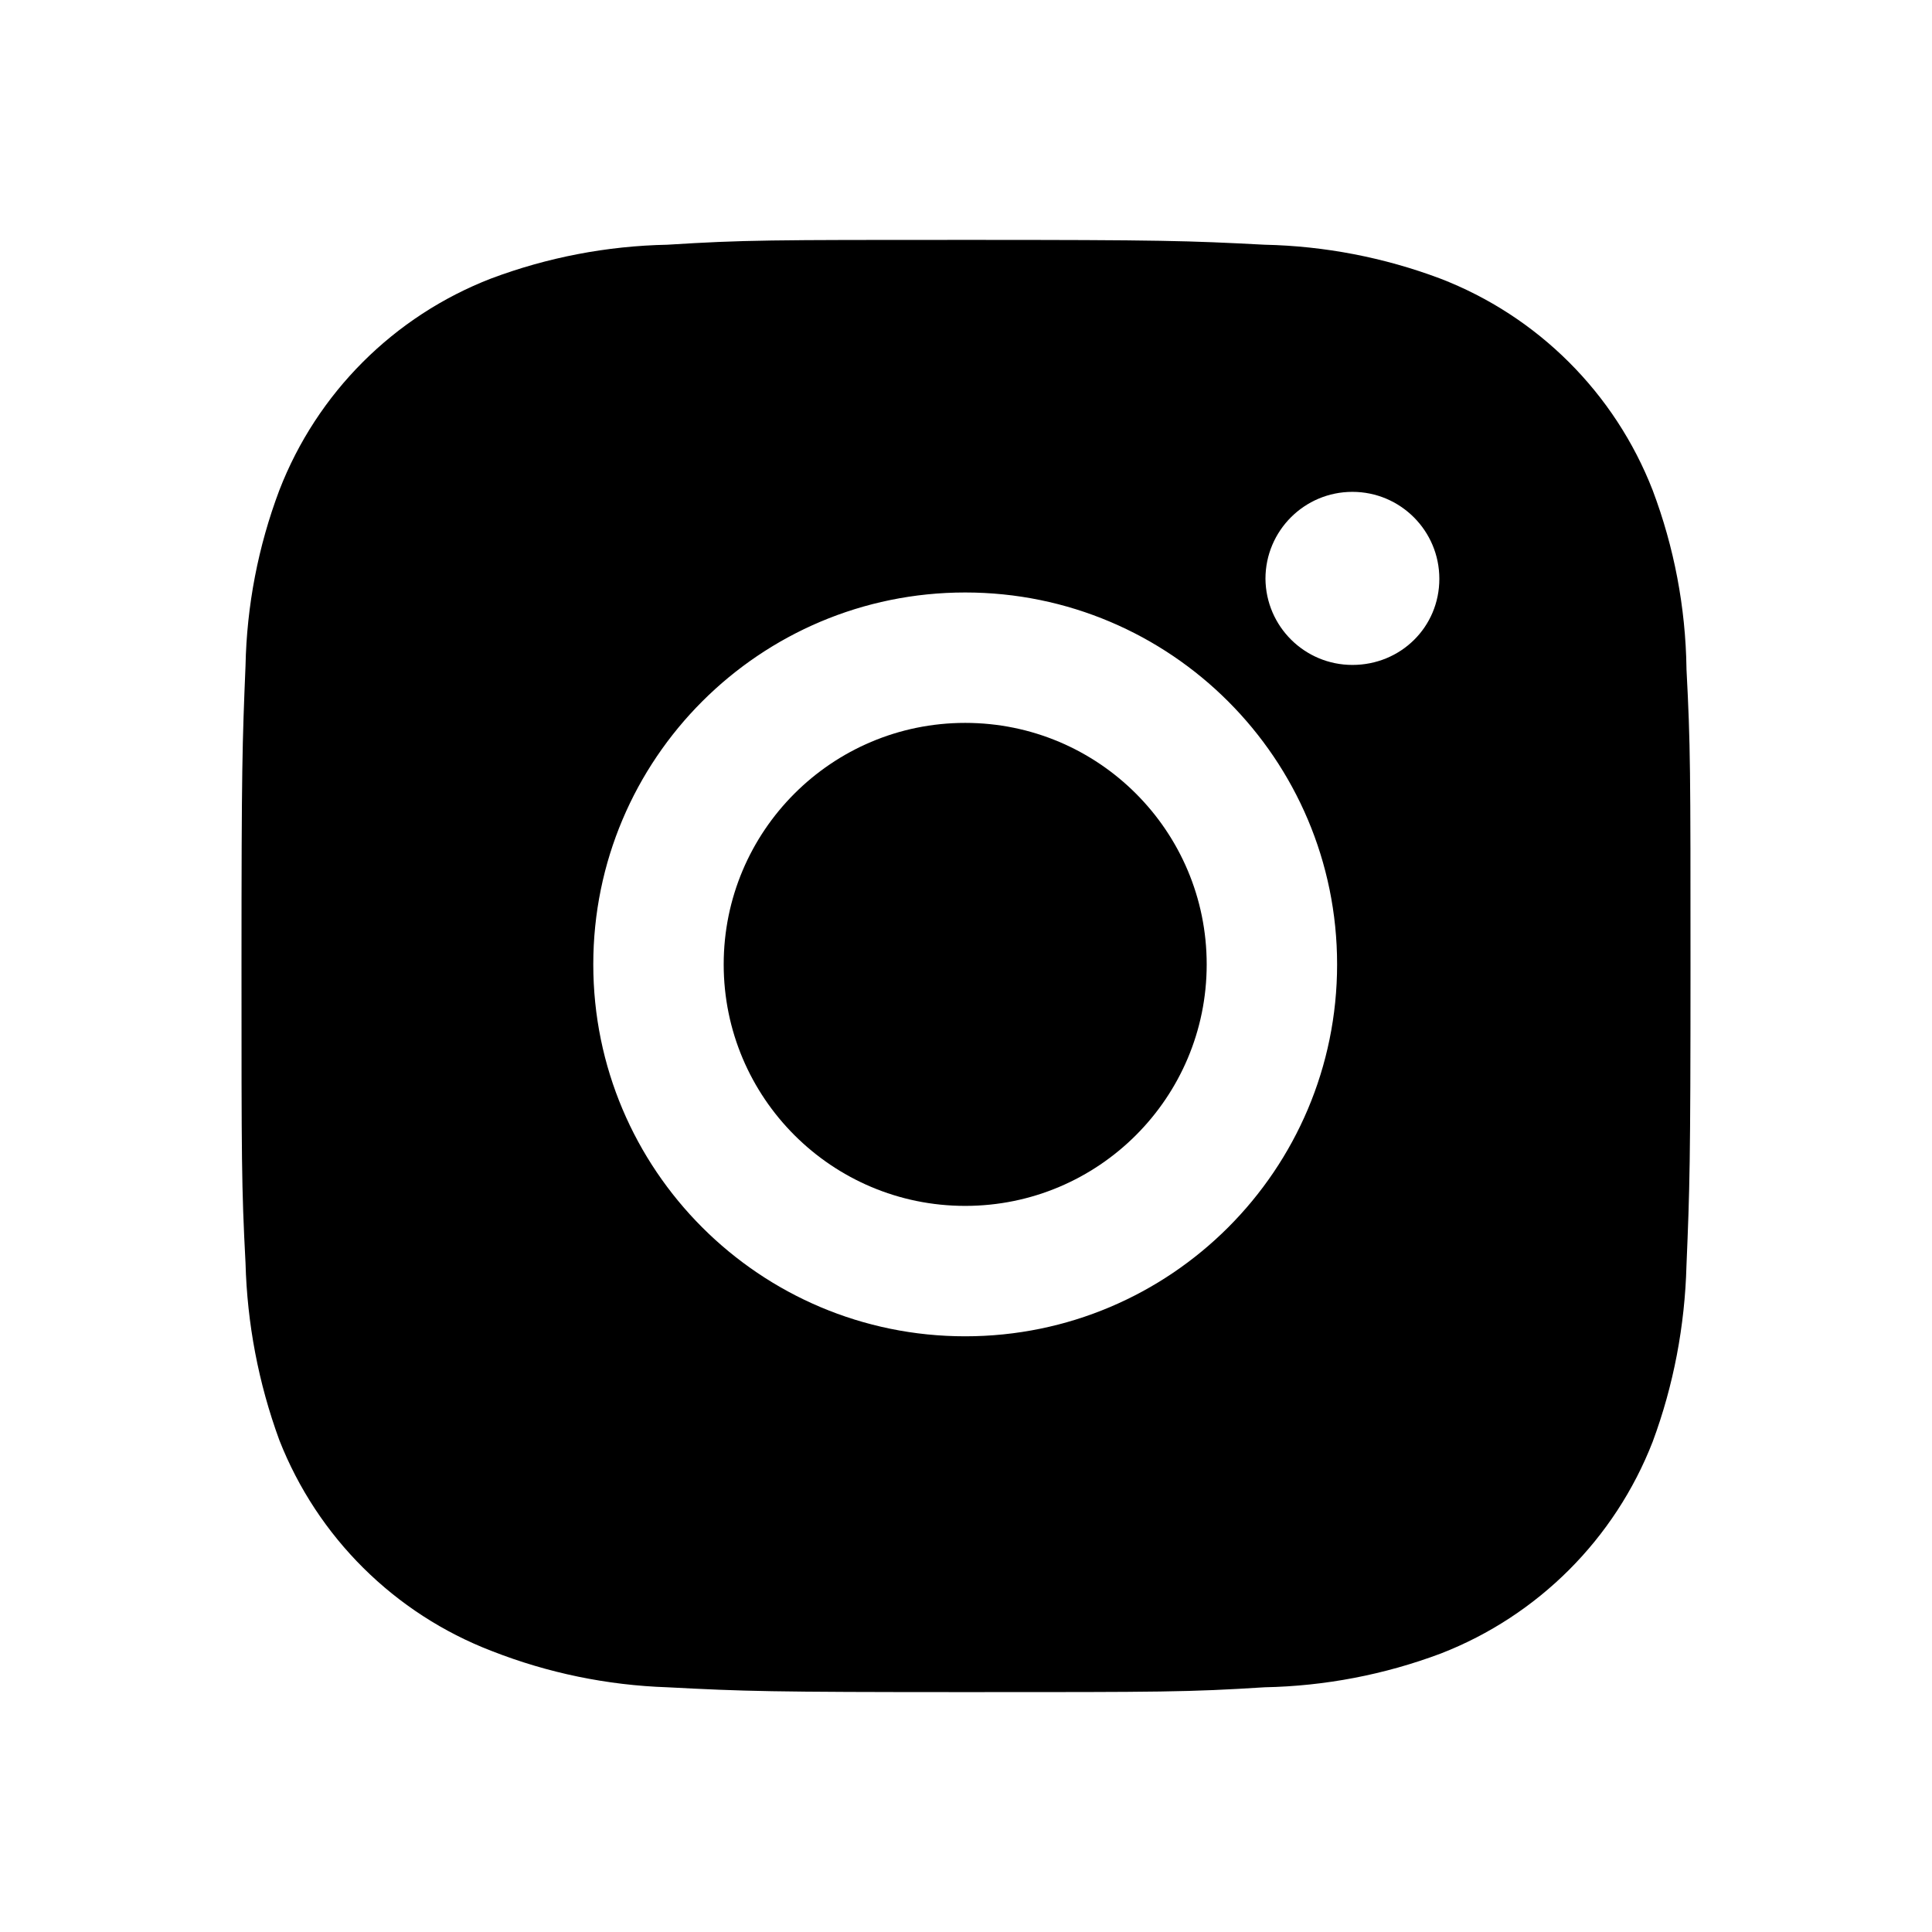
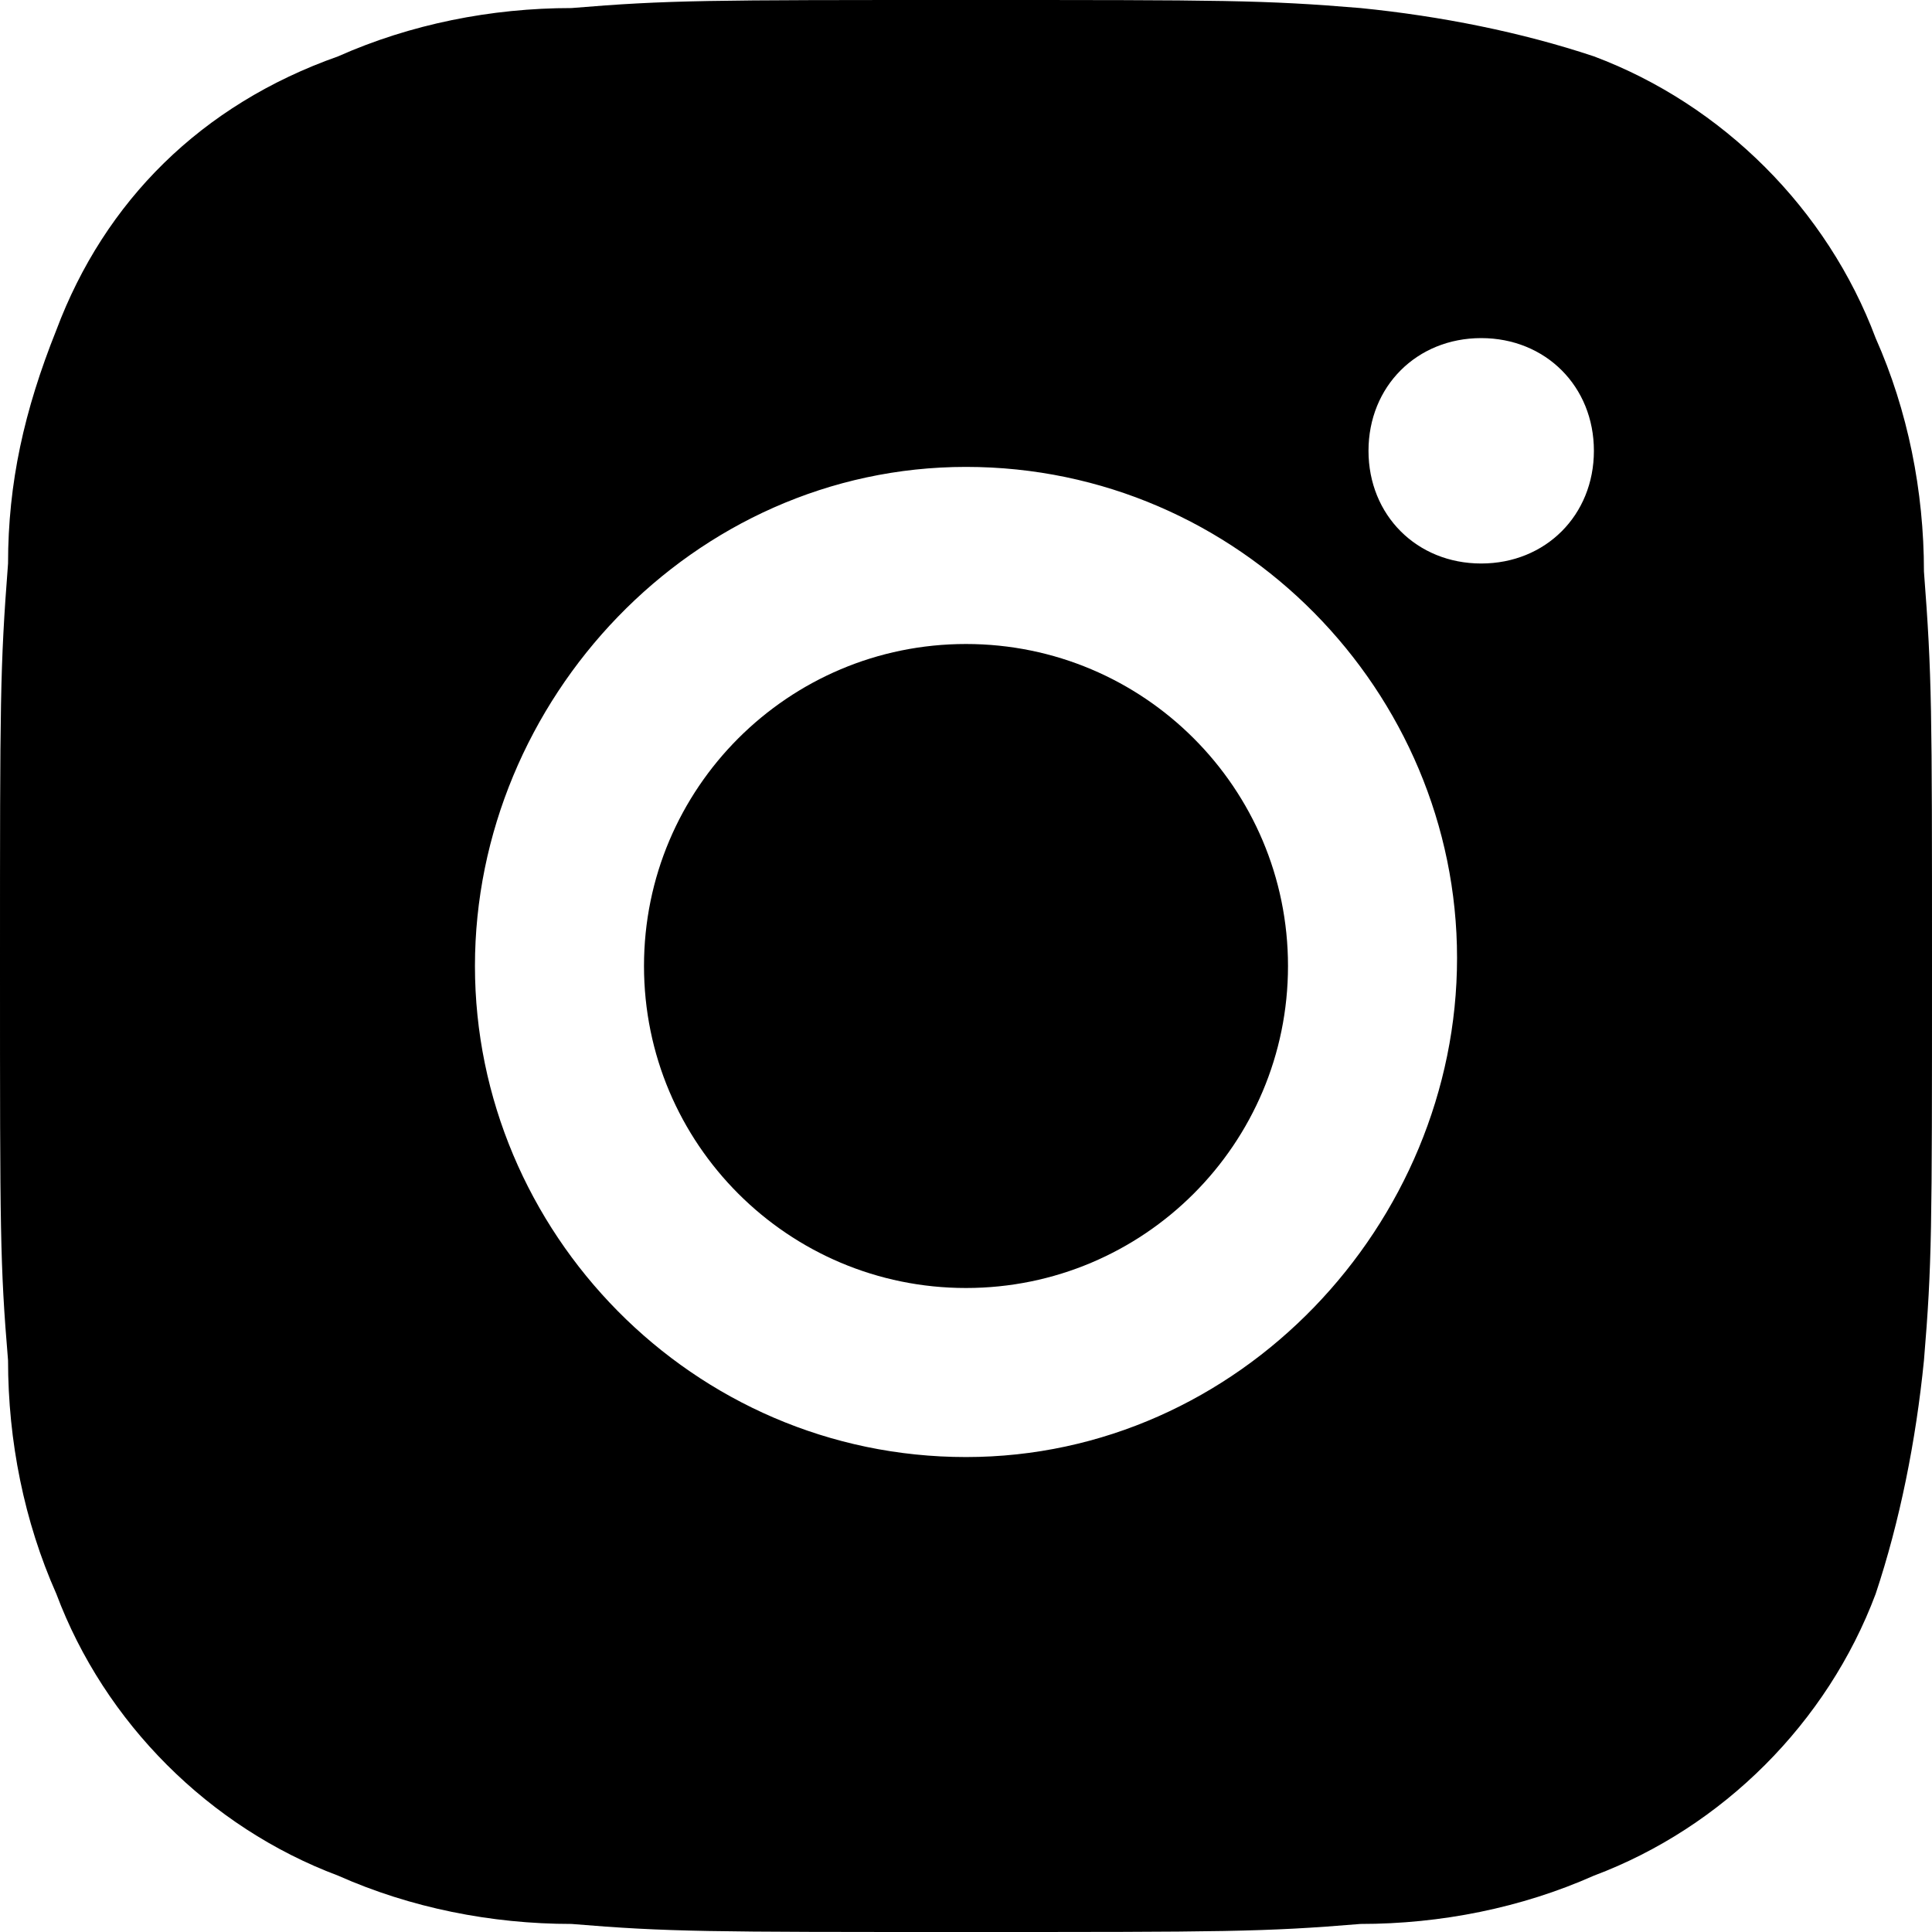
- <svg xmlns="http://www.w3.org/2000/svg" width="24" height="24">
-   <path d="M20.95 8.3a6.53 6.53 0 00-.42-2.21 4.61 4.61 0 00-2.64-2.63 6.6 6.6 0 00-2.18-.42c-.96-.05-1.27-.06-3.71-.06s-2.75 0-3.71.06a6.6 6.6 0 00-2.19.42 4.6 4.6 0 00-2.63 2.63 6.55 6.55 0 00-.42 2.18C3.01 9.24 3 9.54 3 11.98s0 2.76.05 3.71c.02.75.16 1.49.42 2.2a4.61 4.61 0 002.64 2.62 6.58 6.58 0 002.18.45c.96.05 1.27.06 3.71.06s2.76 0 3.71-.06a6.59 6.59 0 002.19-.42 4.62 4.62 0 002.63-2.63c.26-.7.4-1.44.42-2.19.04-.96.05-1.26.05-3.7 0-2.45 0-2.76-.05-3.71zm-8.96 8.3a4.62 4.62 0 110-9.24 4.62 4.62 0 010 9.24zm4.81-8.34a1.08 1.08 0 01-1.08-1.07 1.08 1.08 0 112.16 0c0 .6-.48 1.07-1.08 1.07z" />
-   <circle cx="11.99" cy="11.98" r="3" />
+ <svg xmlns="http://www.w3.org/2000/svg" viewBox="0 0 24 24">
+   <path d="M23.9 7.1c0-1-.2-2-.6-2.9-.6-1.6-1.9-2.9-3.5-3.5-.9-.3-1.9-.5-2.9-.6C15.7 0 15.2 0 12 0S8.3 0 7.1.1c-1 0-2 .2-2.9.6-1.7.6-2.9 1.8-3.5 3.4C.3 5.1.1 6 .1 7 0 8.3 0 8.7 0 12s0 3.7.1 4.9c0 1 .2 2 .6 2.9.6 1.6 1.9 2.9 3.5 3.5.9.4 1.9.6 2.9.6 1.2.1 1.7.1 4.9.1s3.7 0 4.9-.1c1 0 2-.2 2.9-.6 1.6-.6 2.9-1.9 3.5-3.5.3-.9.5-1.9.6-2.9.1-1.2.1-1.6.1-4.9 0-3.2 0-3.6-.1-4.9zM12 18.1c-3.4 0-6.1-2.8-6.1-6.1S8.6 5.8 12 5.8s6.1 2.8 6.1 6.1-2.7 6.2-6.1 6.2zM18.4 7c-.8 0-1.4-.6-1.4-1.4 0-.8.6-1.4 1.4-1.4.8 0 1.4.6 1.4 1.4 0 .8-.6 1.4-1.4 1.4z" />
+   <circle cx="12" cy="12" r="4" />
</svg>
